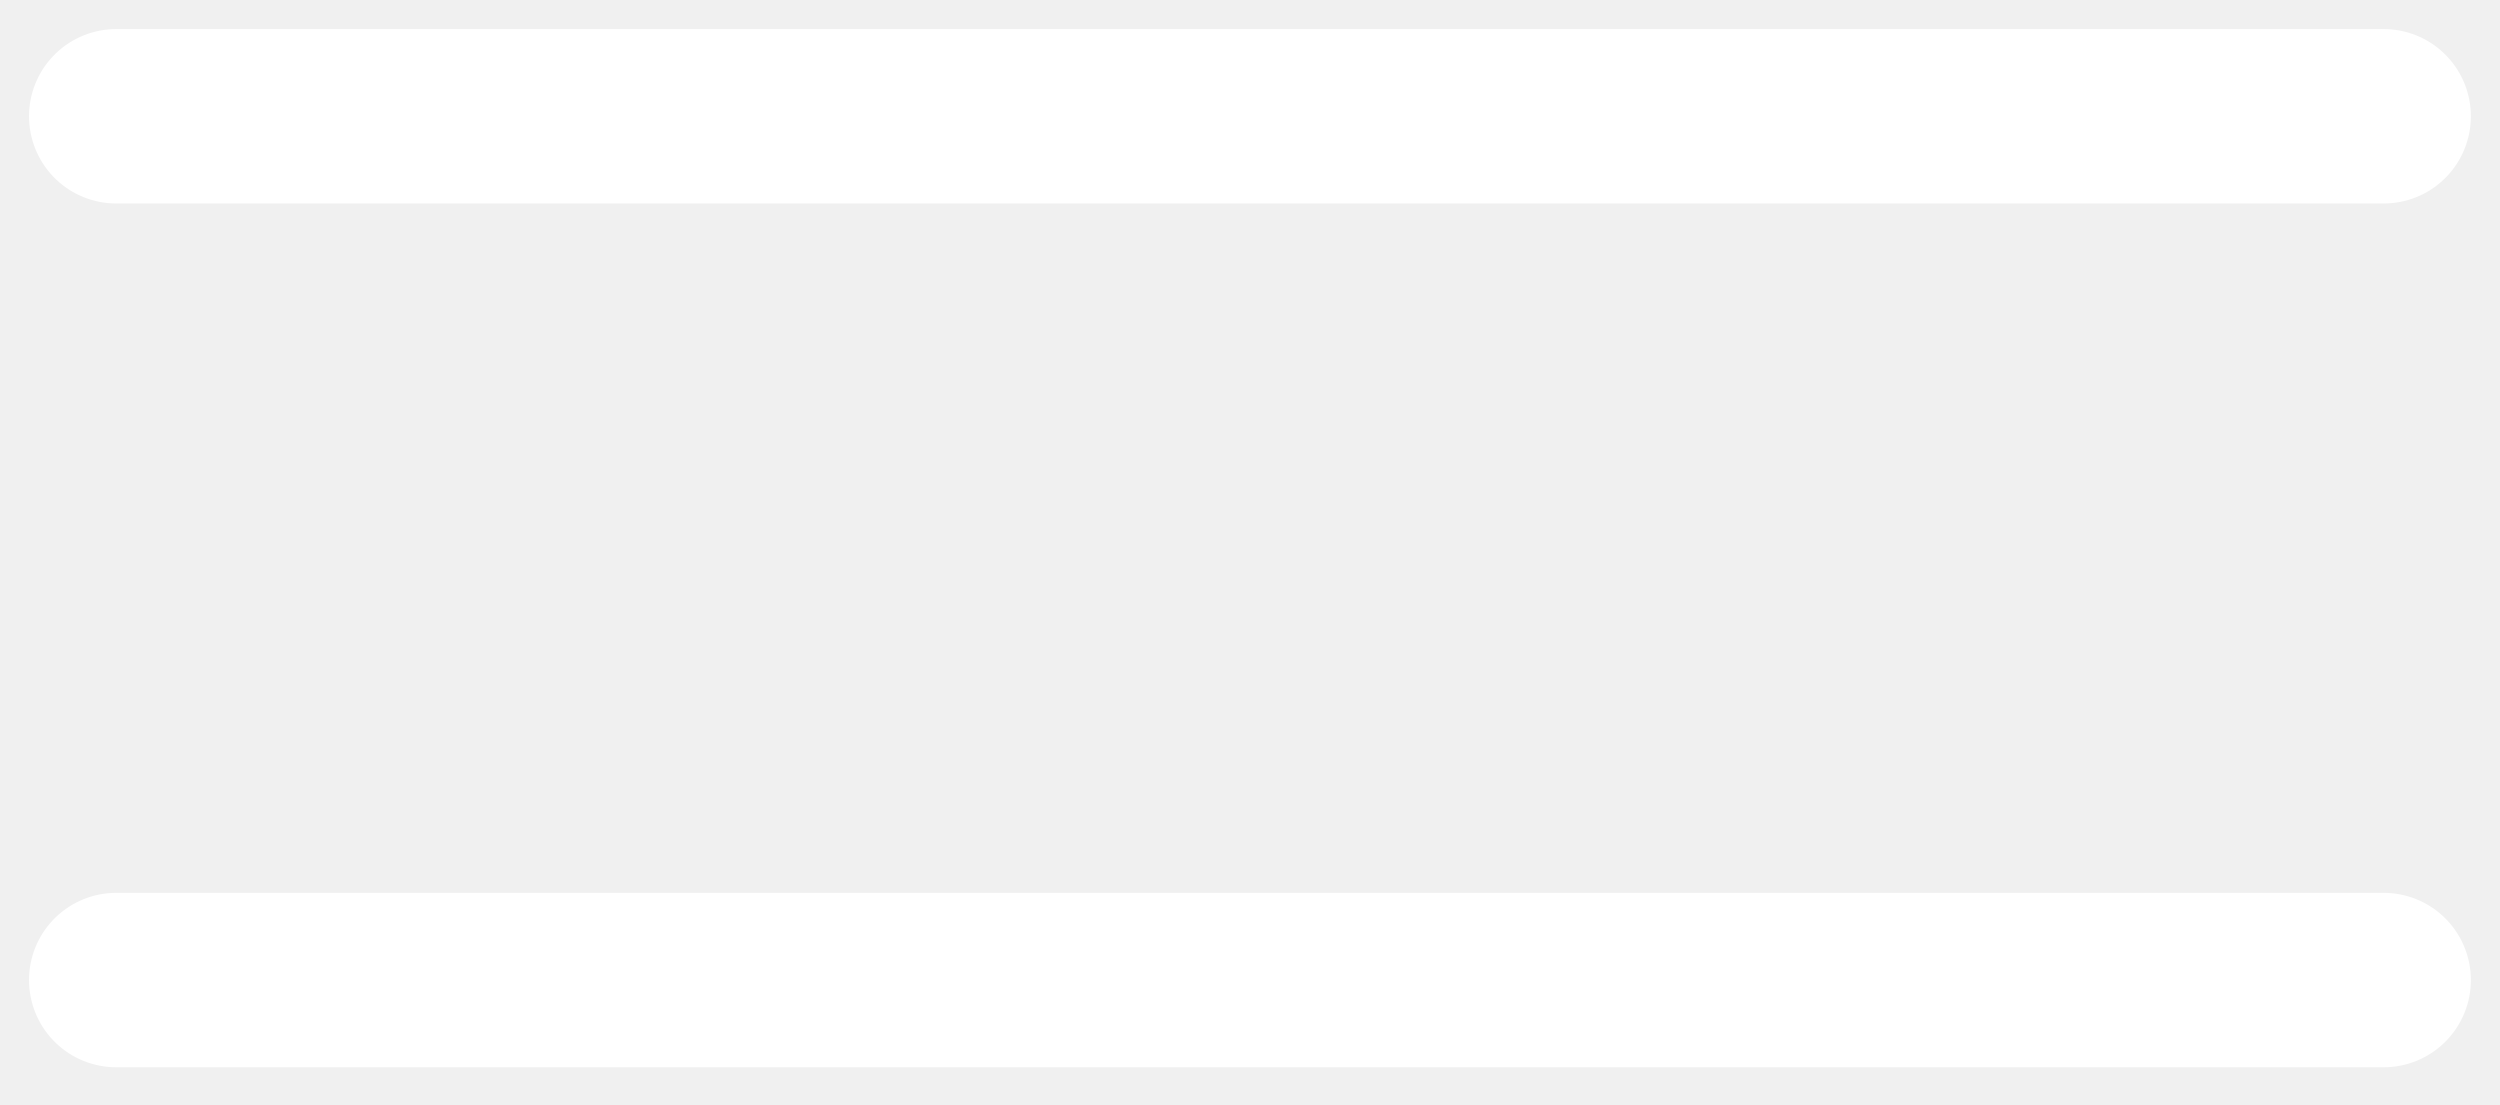
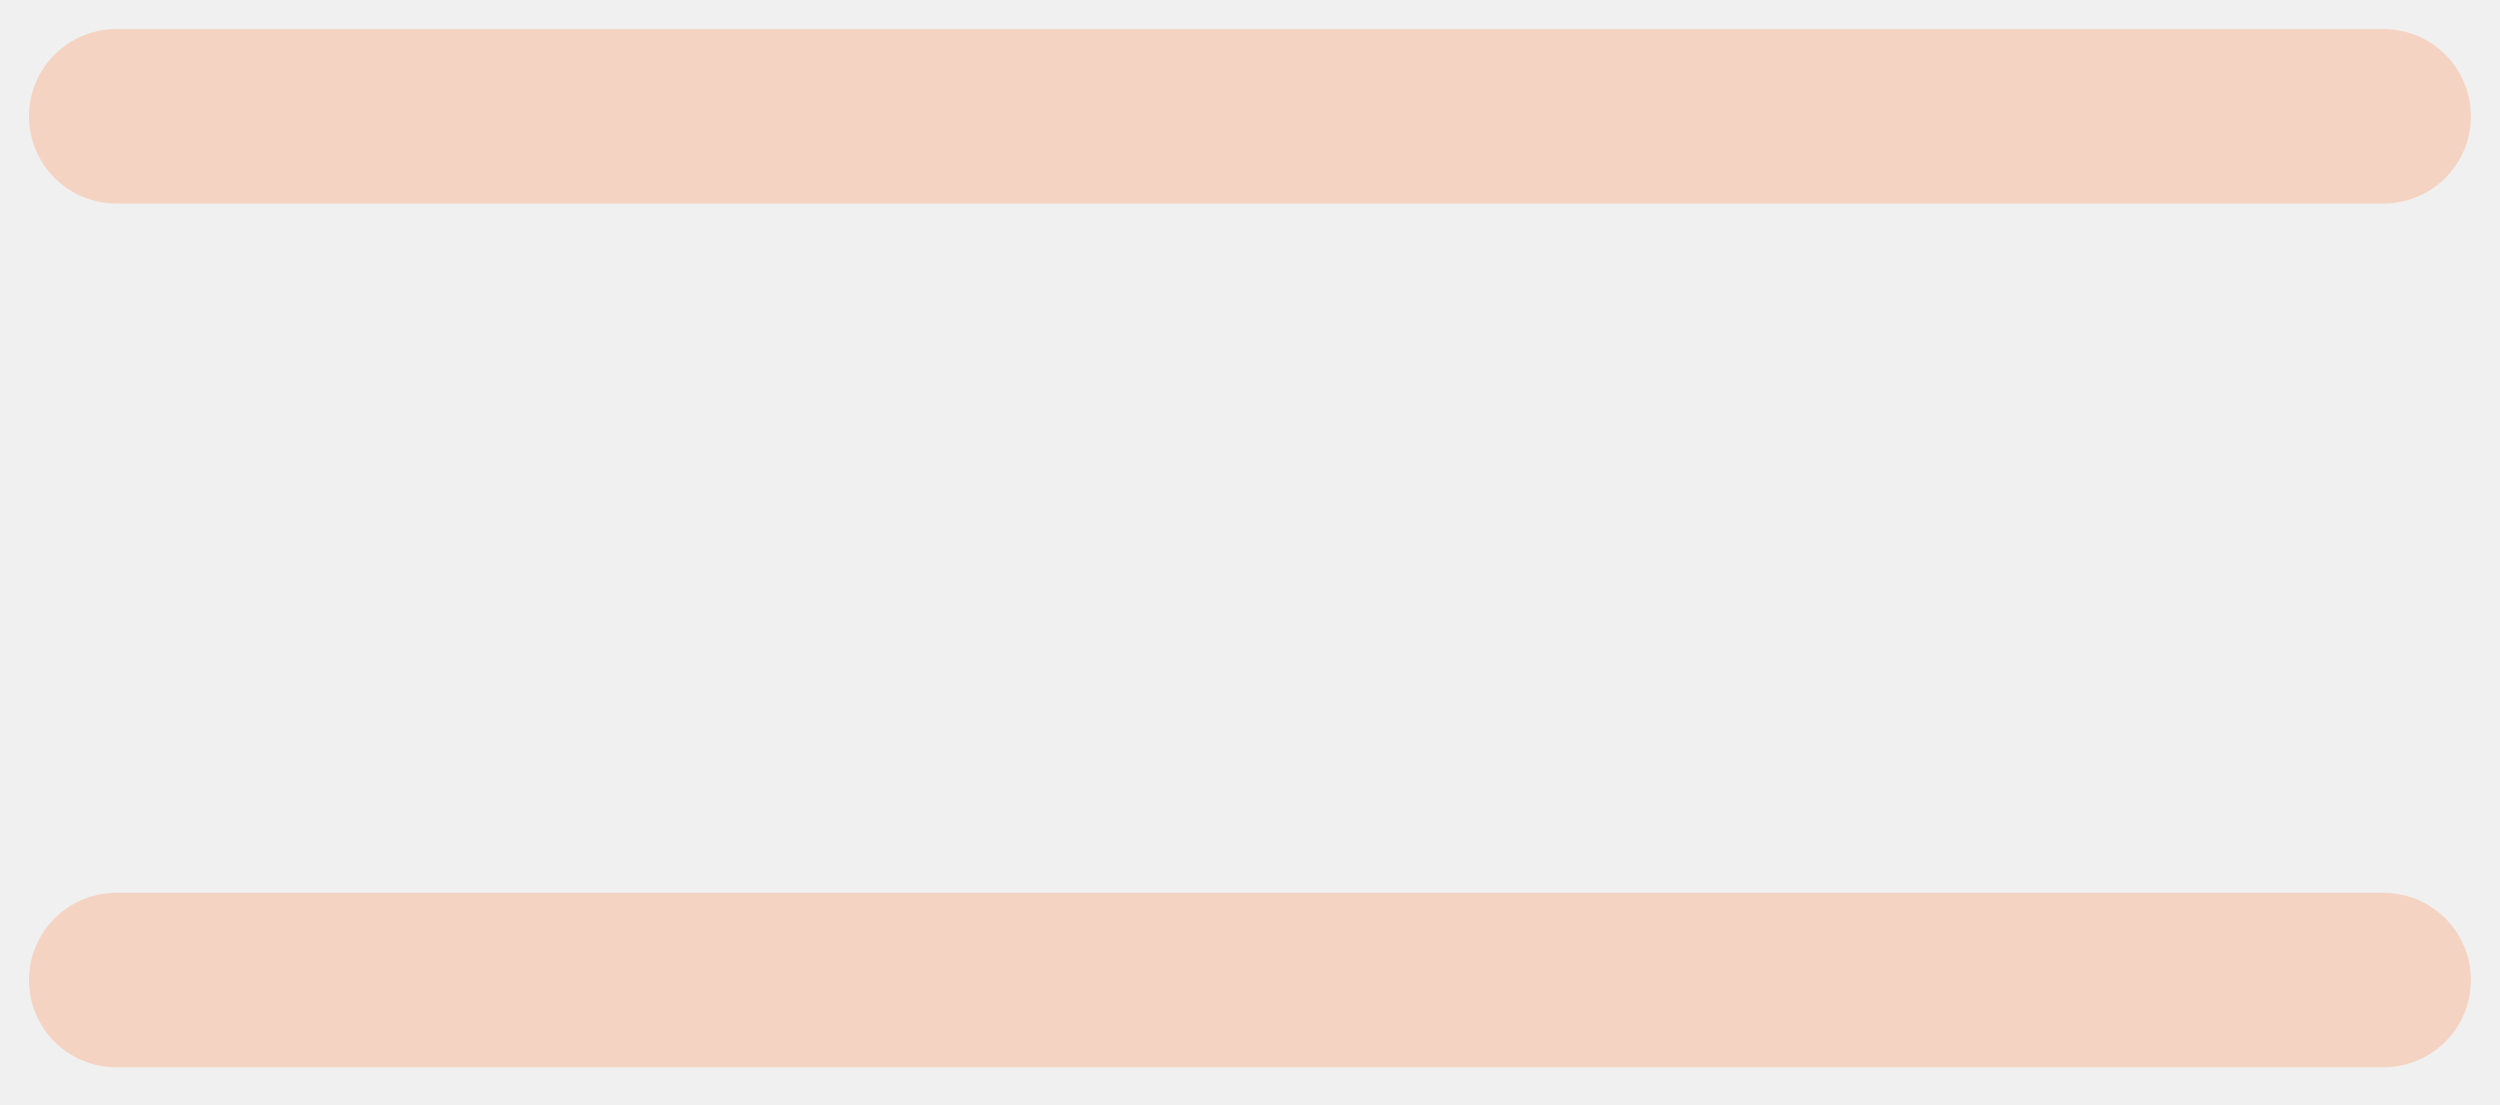
<svg xmlns="http://www.w3.org/2000/svg" width="43" height="19" viewBox="0 0 43 19" fill="none">
-   <path d="M1.999 16.857H40.999M1.999 2H40.999" stroke="white" stroke-width="3" stroke-linecap="round" stroke-linejoin="round" />
+   <path d="M1.999 16.857H40.999M1.999 2H40.999" stroke="#F5D3C2" stroke-width="3" stroke-linecap="round" stroke-linejoin="round" />
</svg>
